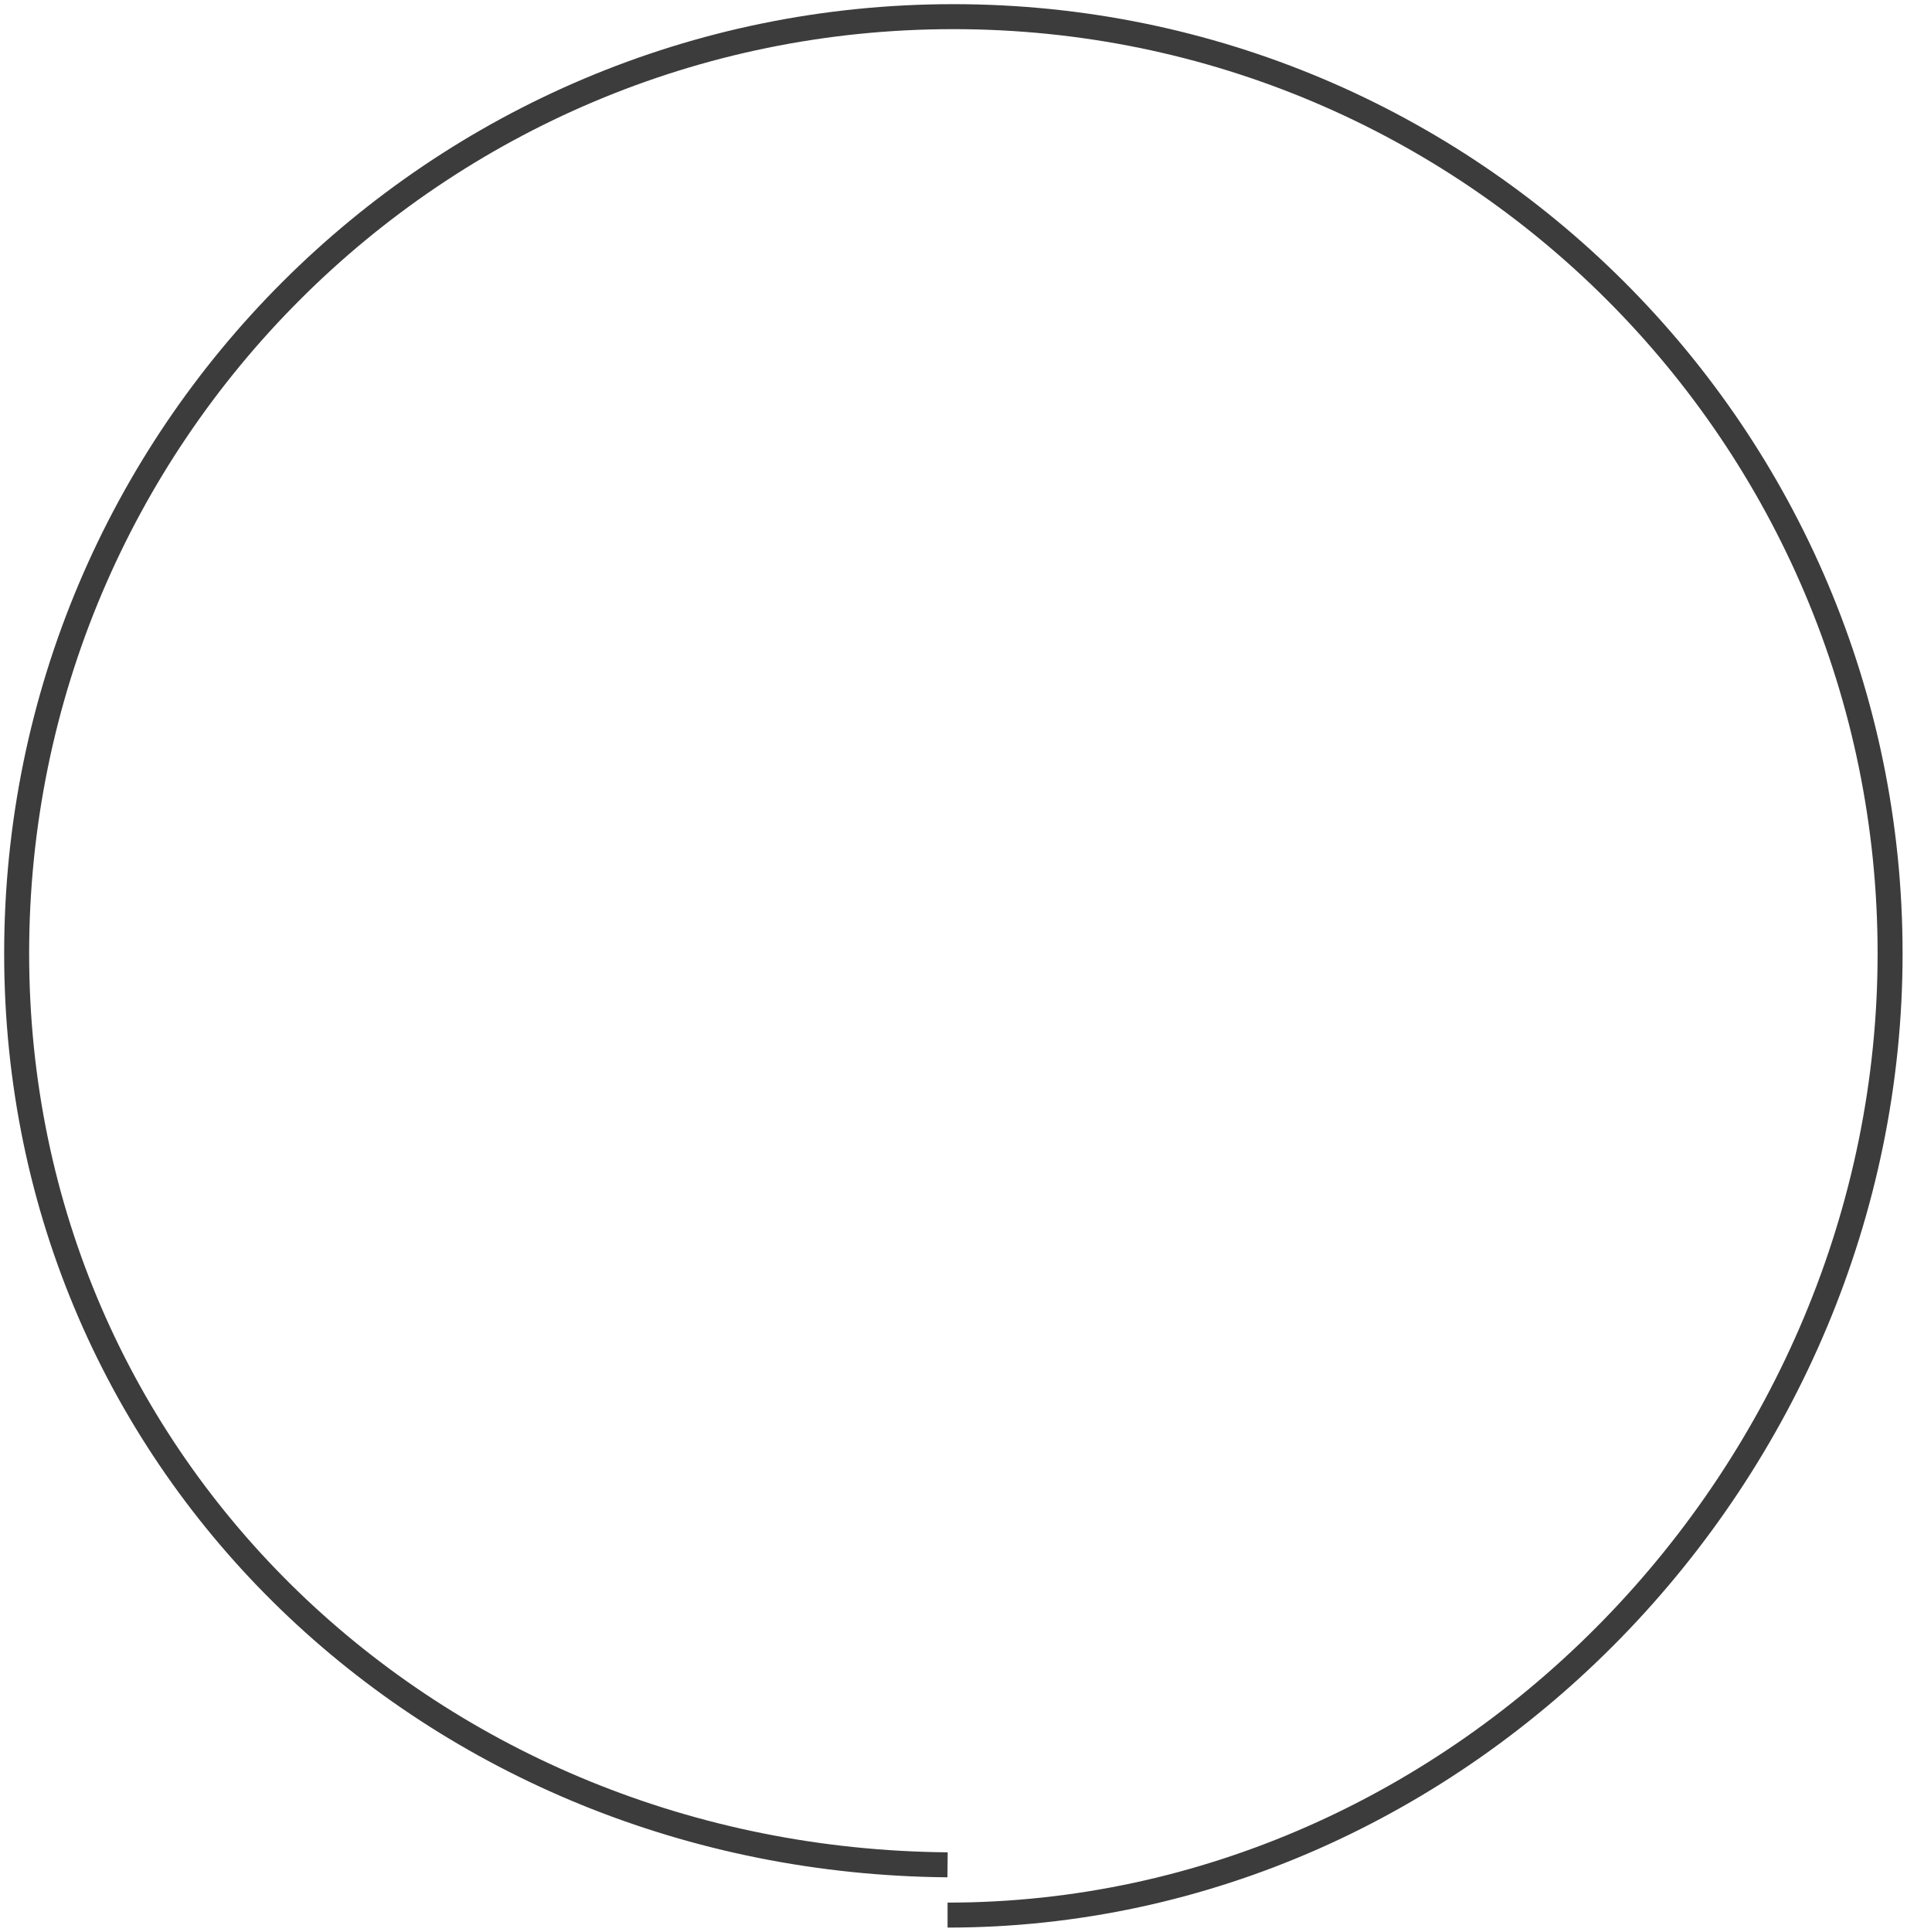
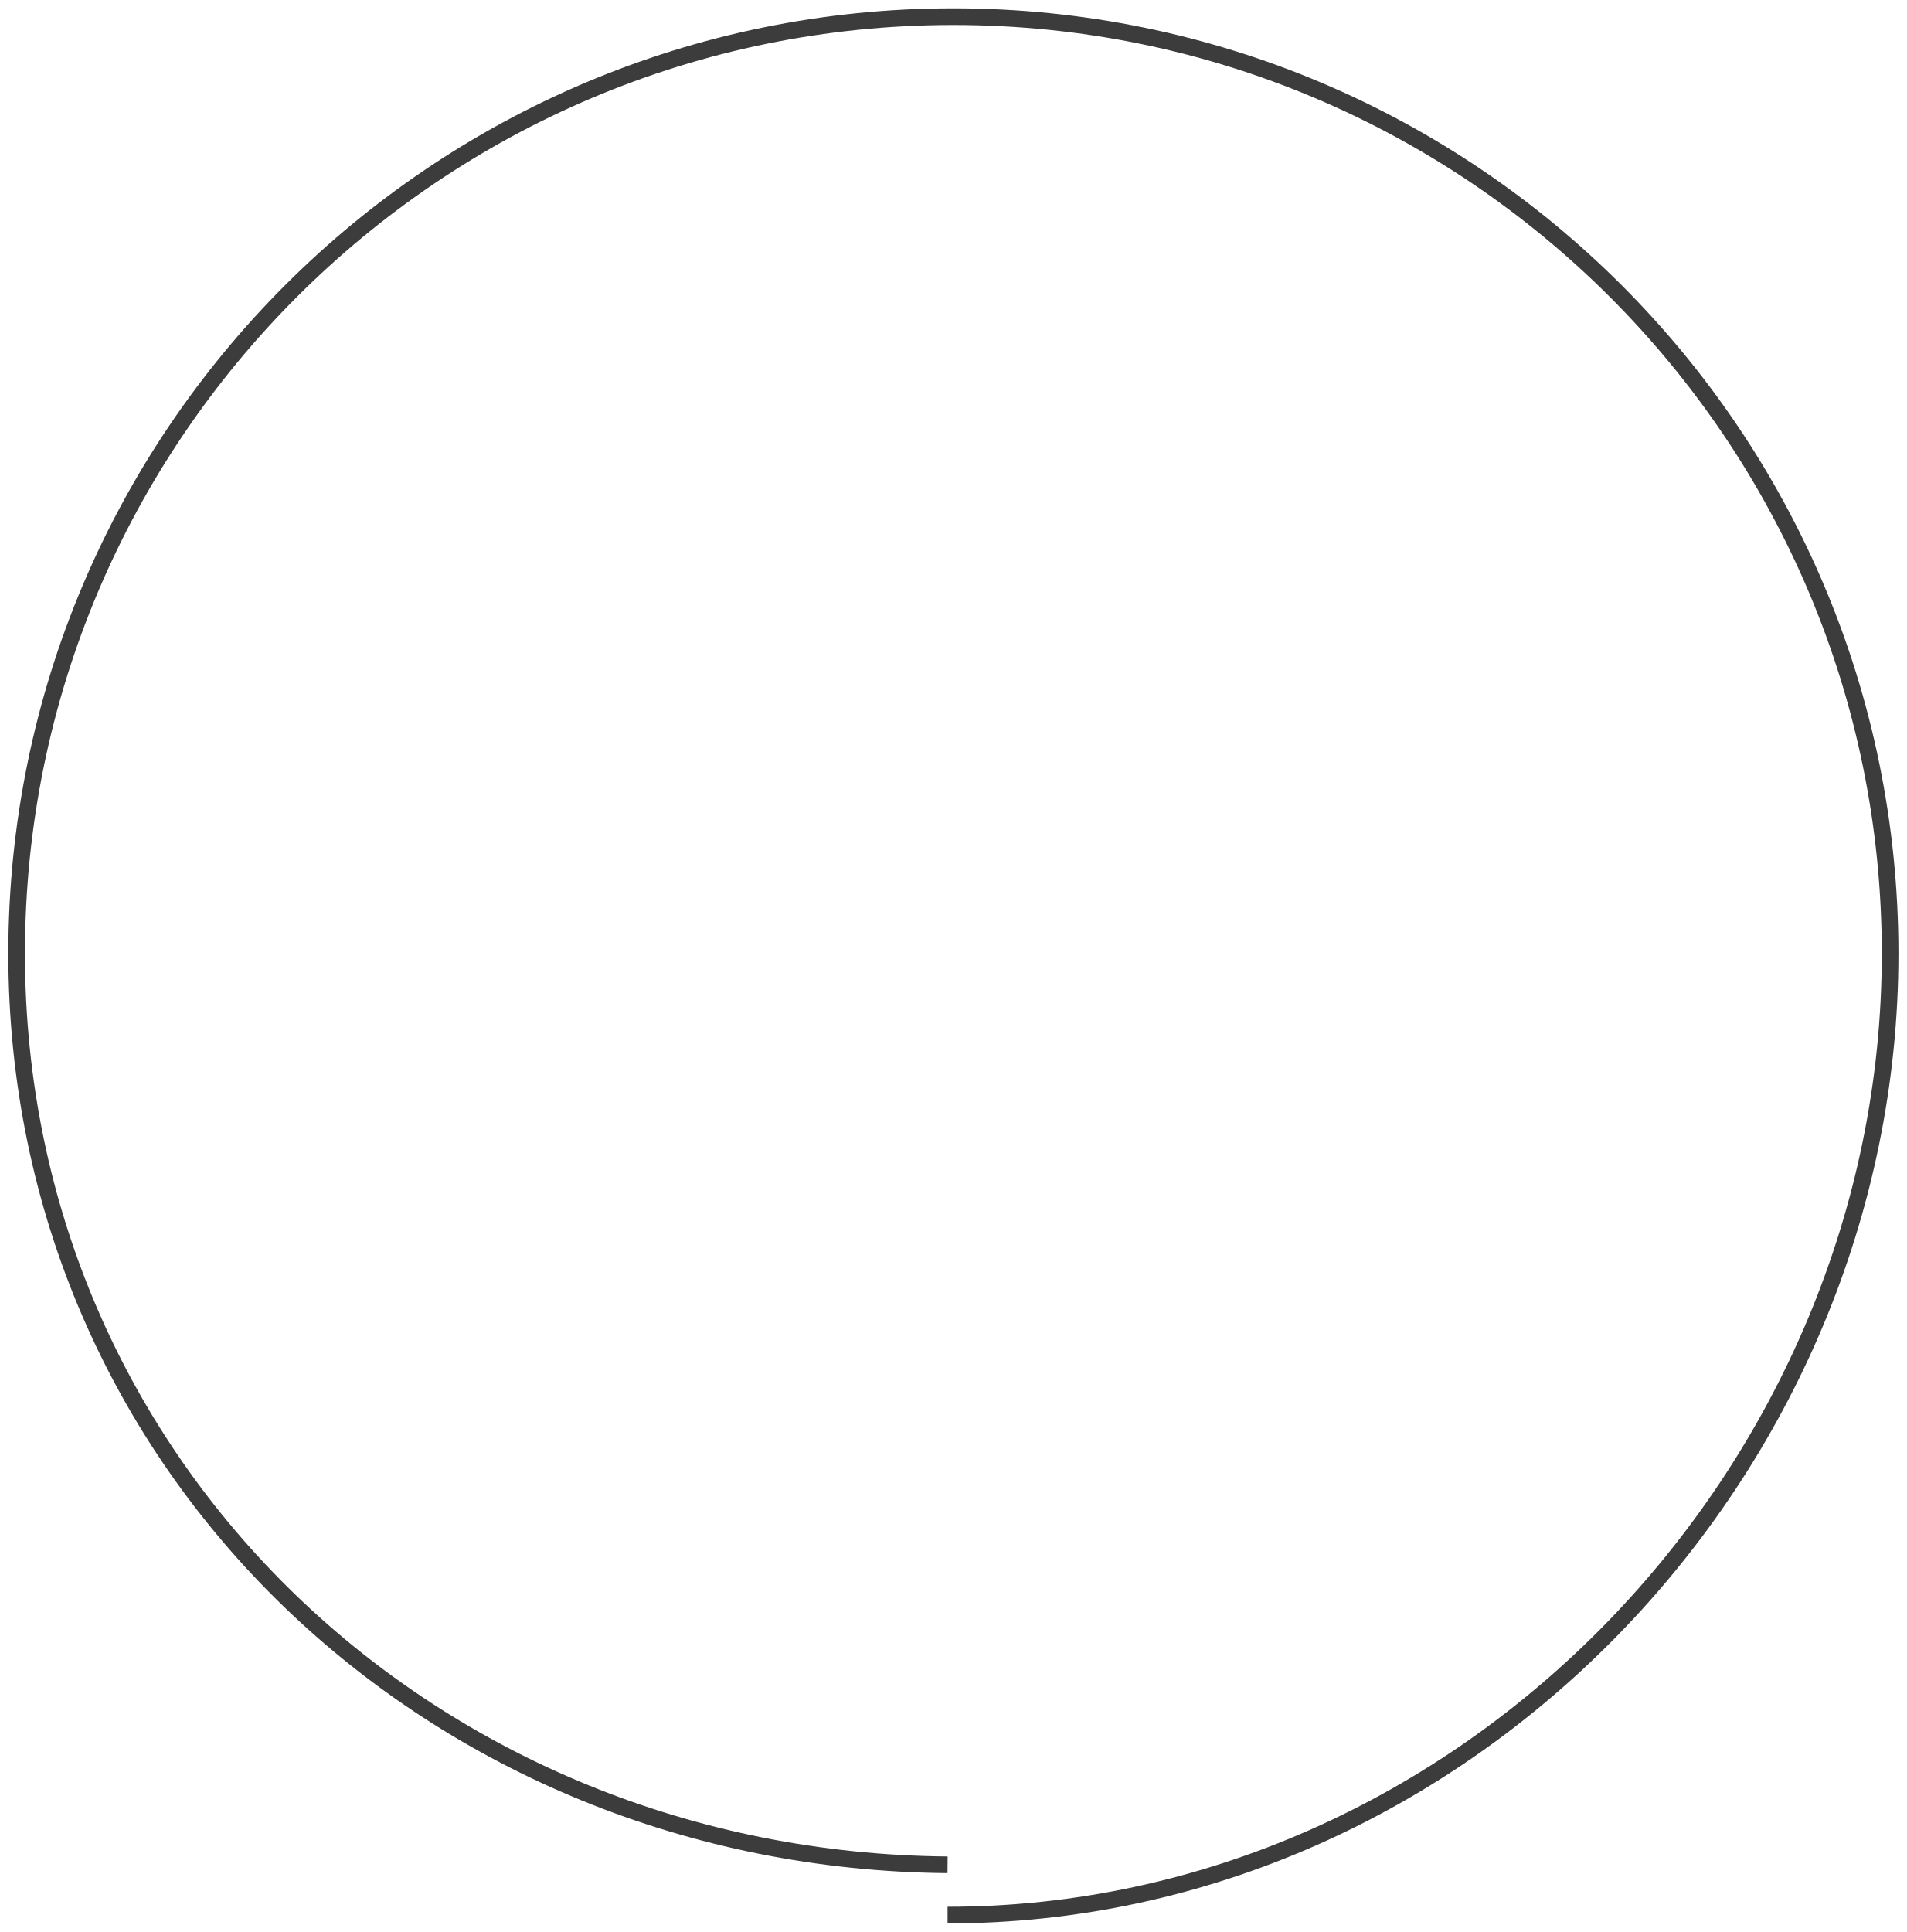
<svg xmlns="http://www.w3.org/2000/svg" viewBox="0 0 229 232" version="1.1">
-   <g id="split" stroke-width="3" stroke="#3C3C3C" fill="none">
+   <g id="split" stroke-width="2" stroke="#3C3C3C" fill="none">
    <path d="M113.802,229.97 C175.934,229.97 227,176.632 227,114.5 C227,52.368 176.632,2 114.5,2 C52.368,2 2,52.368 2,114.5 C2,176.309 52.116,223.412 113.802,223.932" />
  </g>
</svg>
